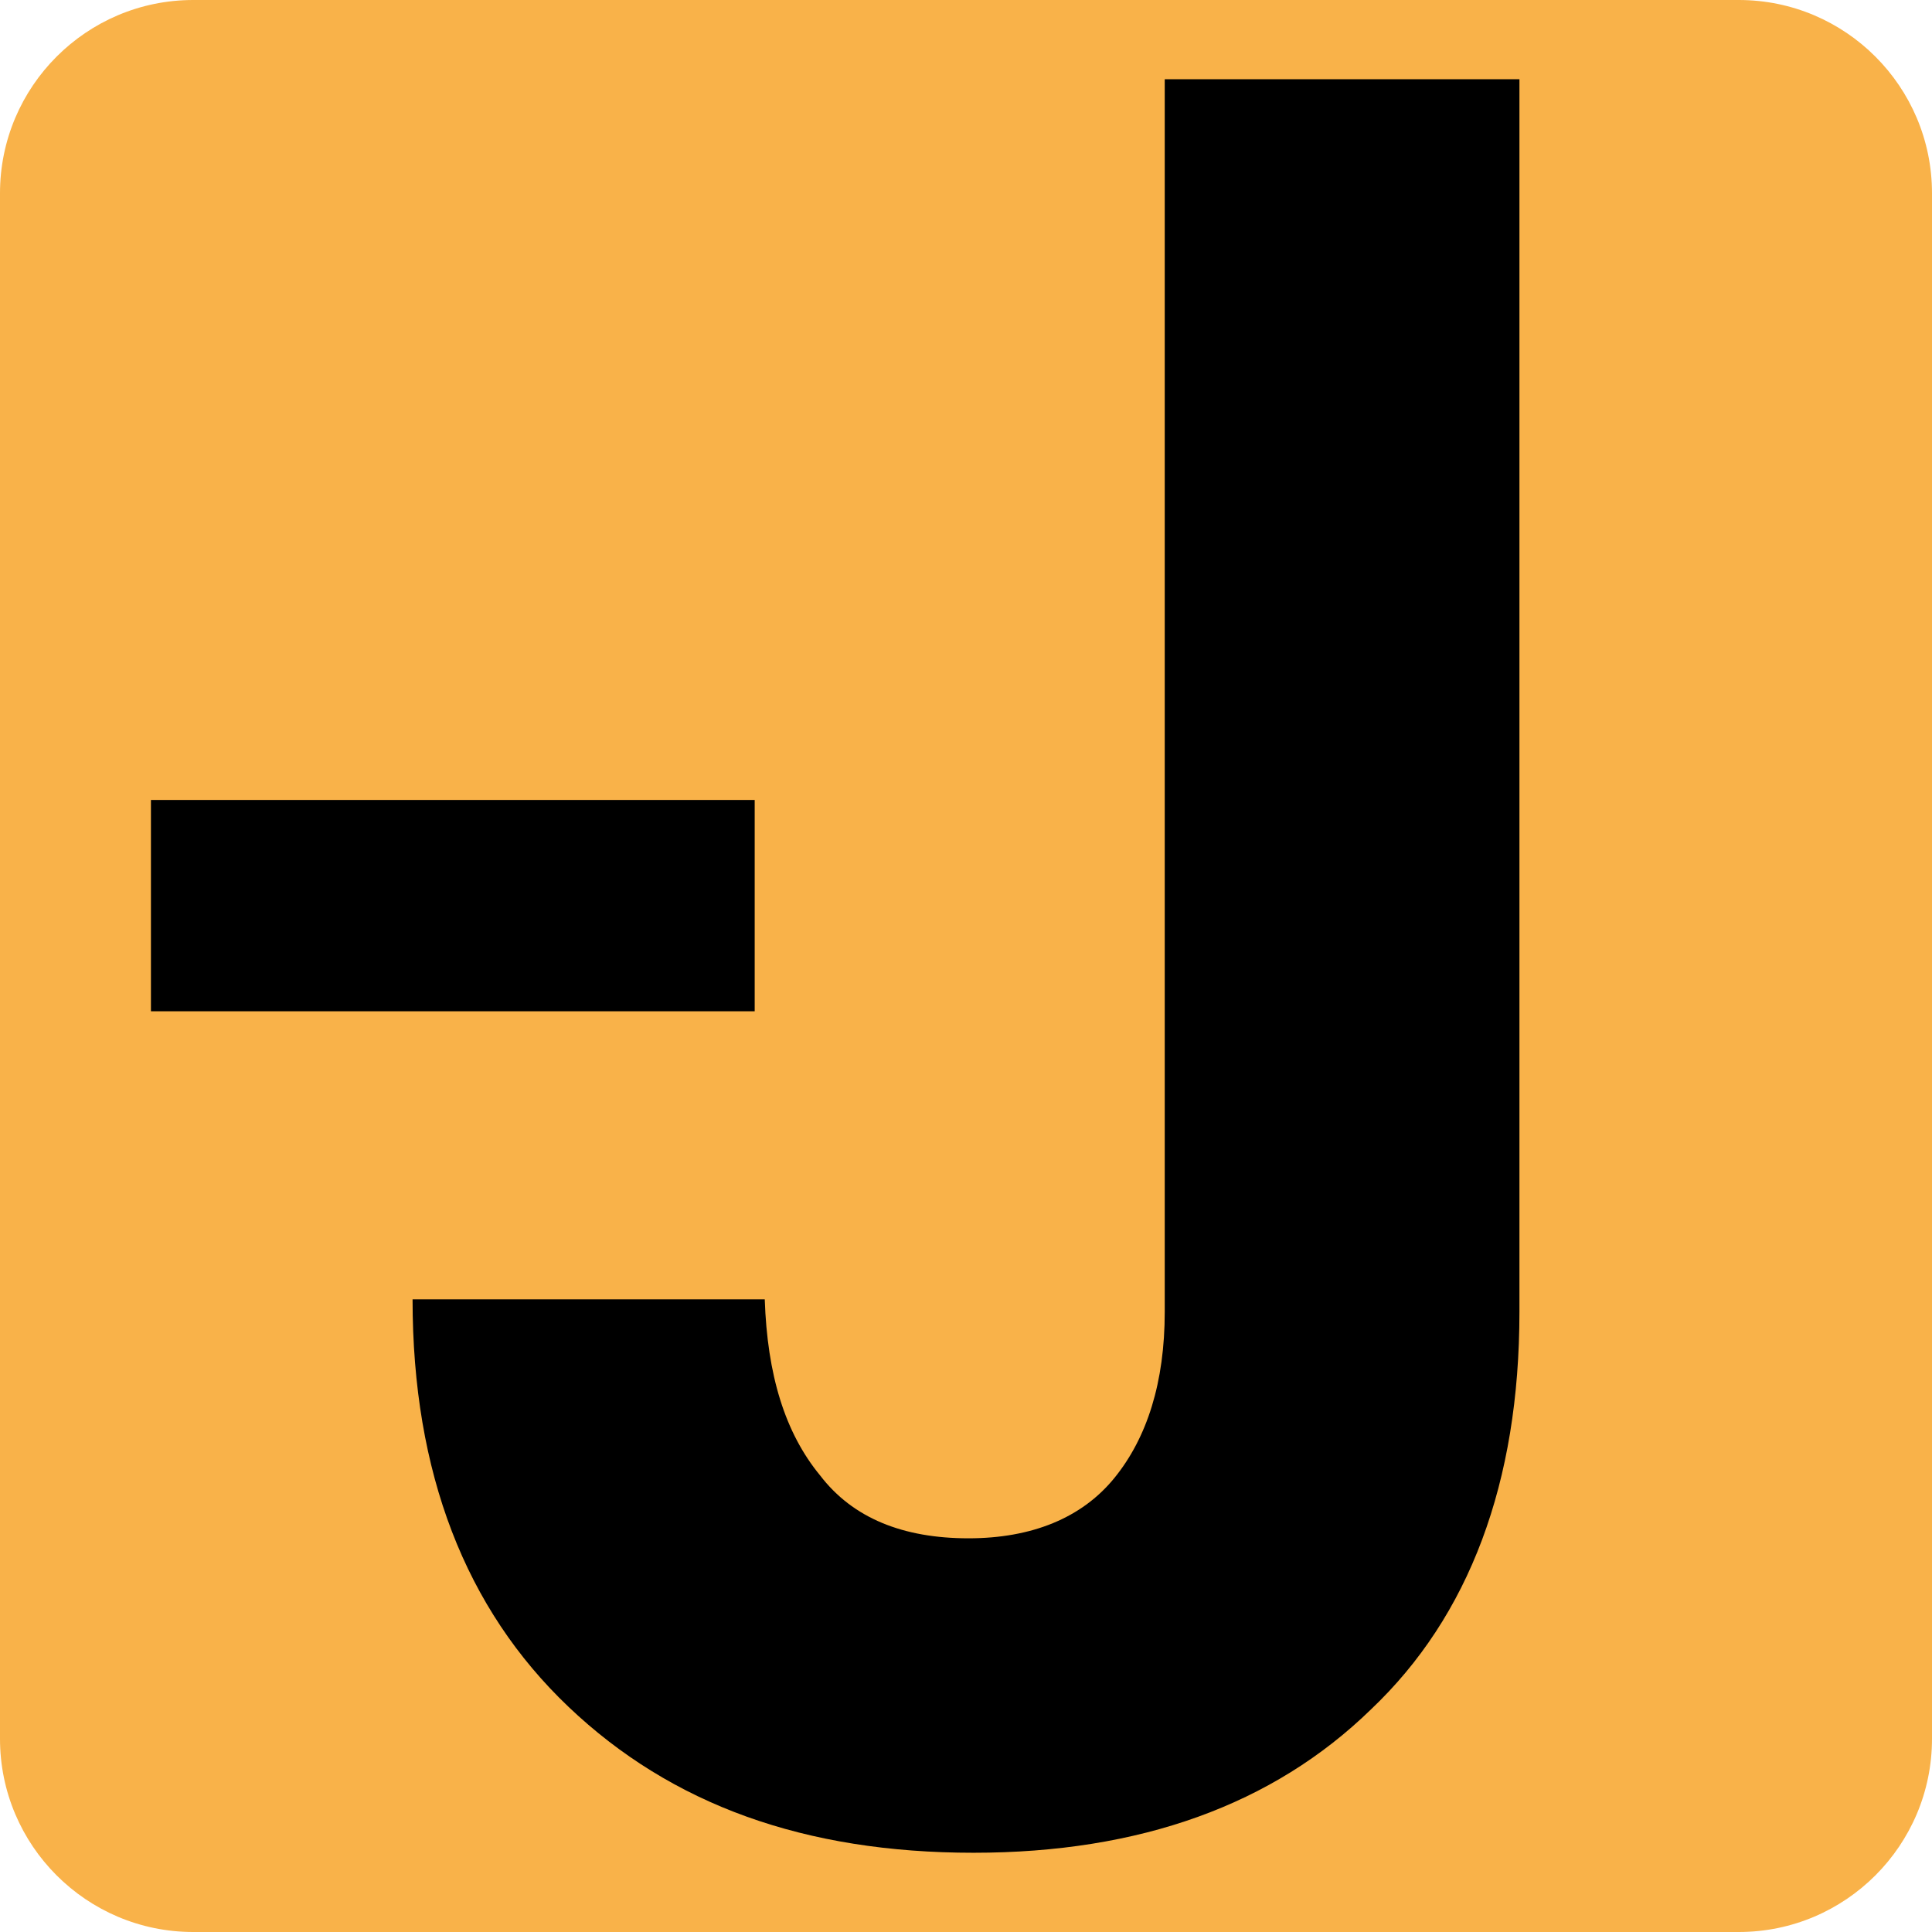
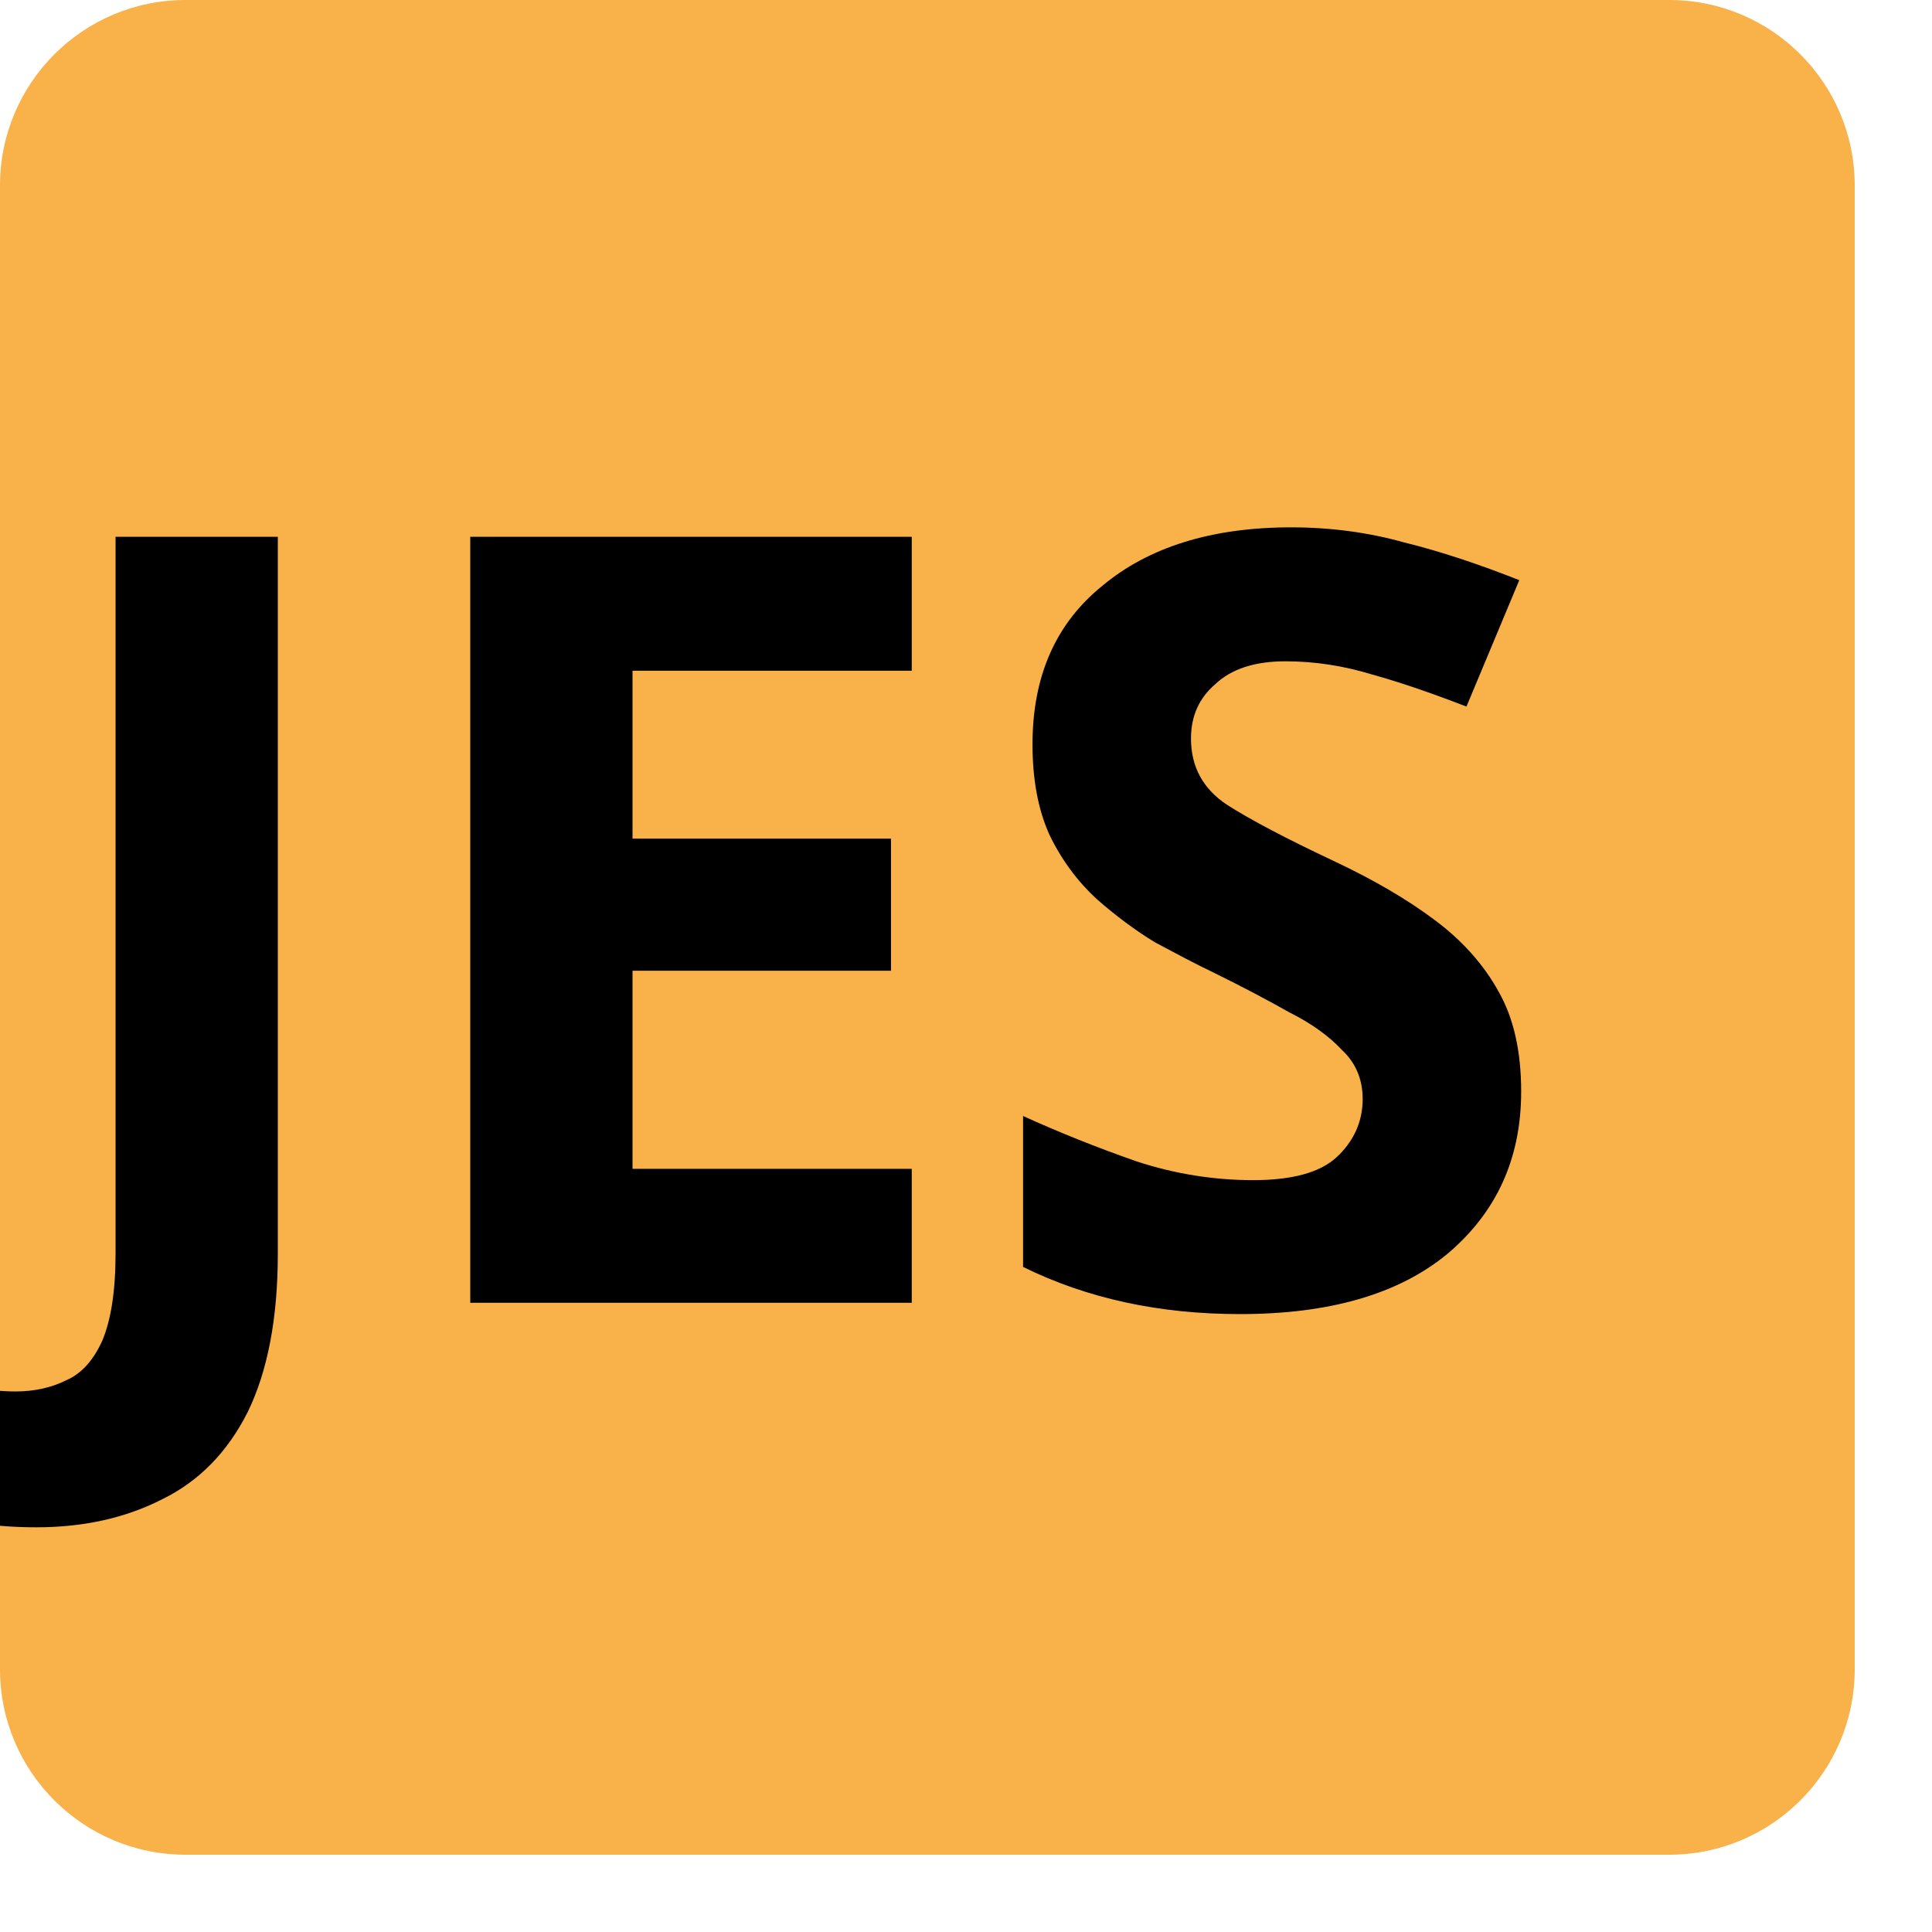
- <svg xmlns="http://www.w3.org/2000/svg" width="100%" height="100%" viewBox="0 0 64 64" version="1.1" xml:space="preserve" style="fill-rule:evenodd;clip-rule:evenodd;stroke-linejoin:round;stroke-miterlimit:2;">
-   <path d="M64,6.4C64,2.868 61.132,0 57.6,0L6.4,0C2.868,0 0,2.868 0,6.4L0,57.6C0,61.132 2.868,64 6.4,64L57.6,64C61.132,64 64,61.132 64,57.6L64,6.4Z" style="fill:rgb(249,178,73);" />
-   <g transform="matrix(1,0,0,1,-7.77749,34.6248)">
-     <g transform="matrix(83.3333,0,0,83.3333,18.4442,26.1669)">
-       <path d="M0.476,-0.698L0.476,-0.208C0.476,-0.14 0.456,-0.087 0.417,-0.05C0.378,-0.012 0.325,0.007 0.259,0.007C0.192,0.007 0.139,-0.012 0.098,-0.051C0.057,-0.09 0.036,-0.144 0.036,-0.213L0.176,-0.213C0.177,-0.183 0.184,-0.16 0.198,-0.143C0.211,-0.126 0.231,-0.118 0.257,-0.118C0.282,-0.118 0.302,-0.126 0.315,-0.142C0.328,-0.158 0.335,-0.18 0.335,-0.208L0.335,-0.698L0.476,-0.698Z" style="fill-rule:nonzero;" />
-     </g>
-   </g>
-   <g transform="matrix(1,0,0,1,-8,5.5)">
-     <rect x="13" y="21" width="20" height="7" />
-   </g>
+ <svg xmlns="http://www.w3.org/2000/svg" width="100%" height="100%" viewBox="0 0 16 16" version="1.1" xml:space="preserve" style="fill-rule:evenodd;clip-rule:evenodd;stroke-linejoin:round;stroke-miterlimit:2;">
+   <path d="M15.36,1.536c-0,-0.848 -0.688,-1.536 -1.536,-1.536l-12.288,0c-0.848,0 -1.536,0.688 -1.536,1.536l0,12.288c0,0.848 0.688,1.536 1.536,1.536l12.288,-0c0.848,-0 1.536,-0.688 1.536,-1.536l-0,-12.288Z" style="fill:#f9b249;" />
+   <text x="0.161px" y="10.79px" style="font-family:'Poppins-SemiBold', 'Poppins';font-weight:600;font-size:8.872px;">JES</text>
</svg>
